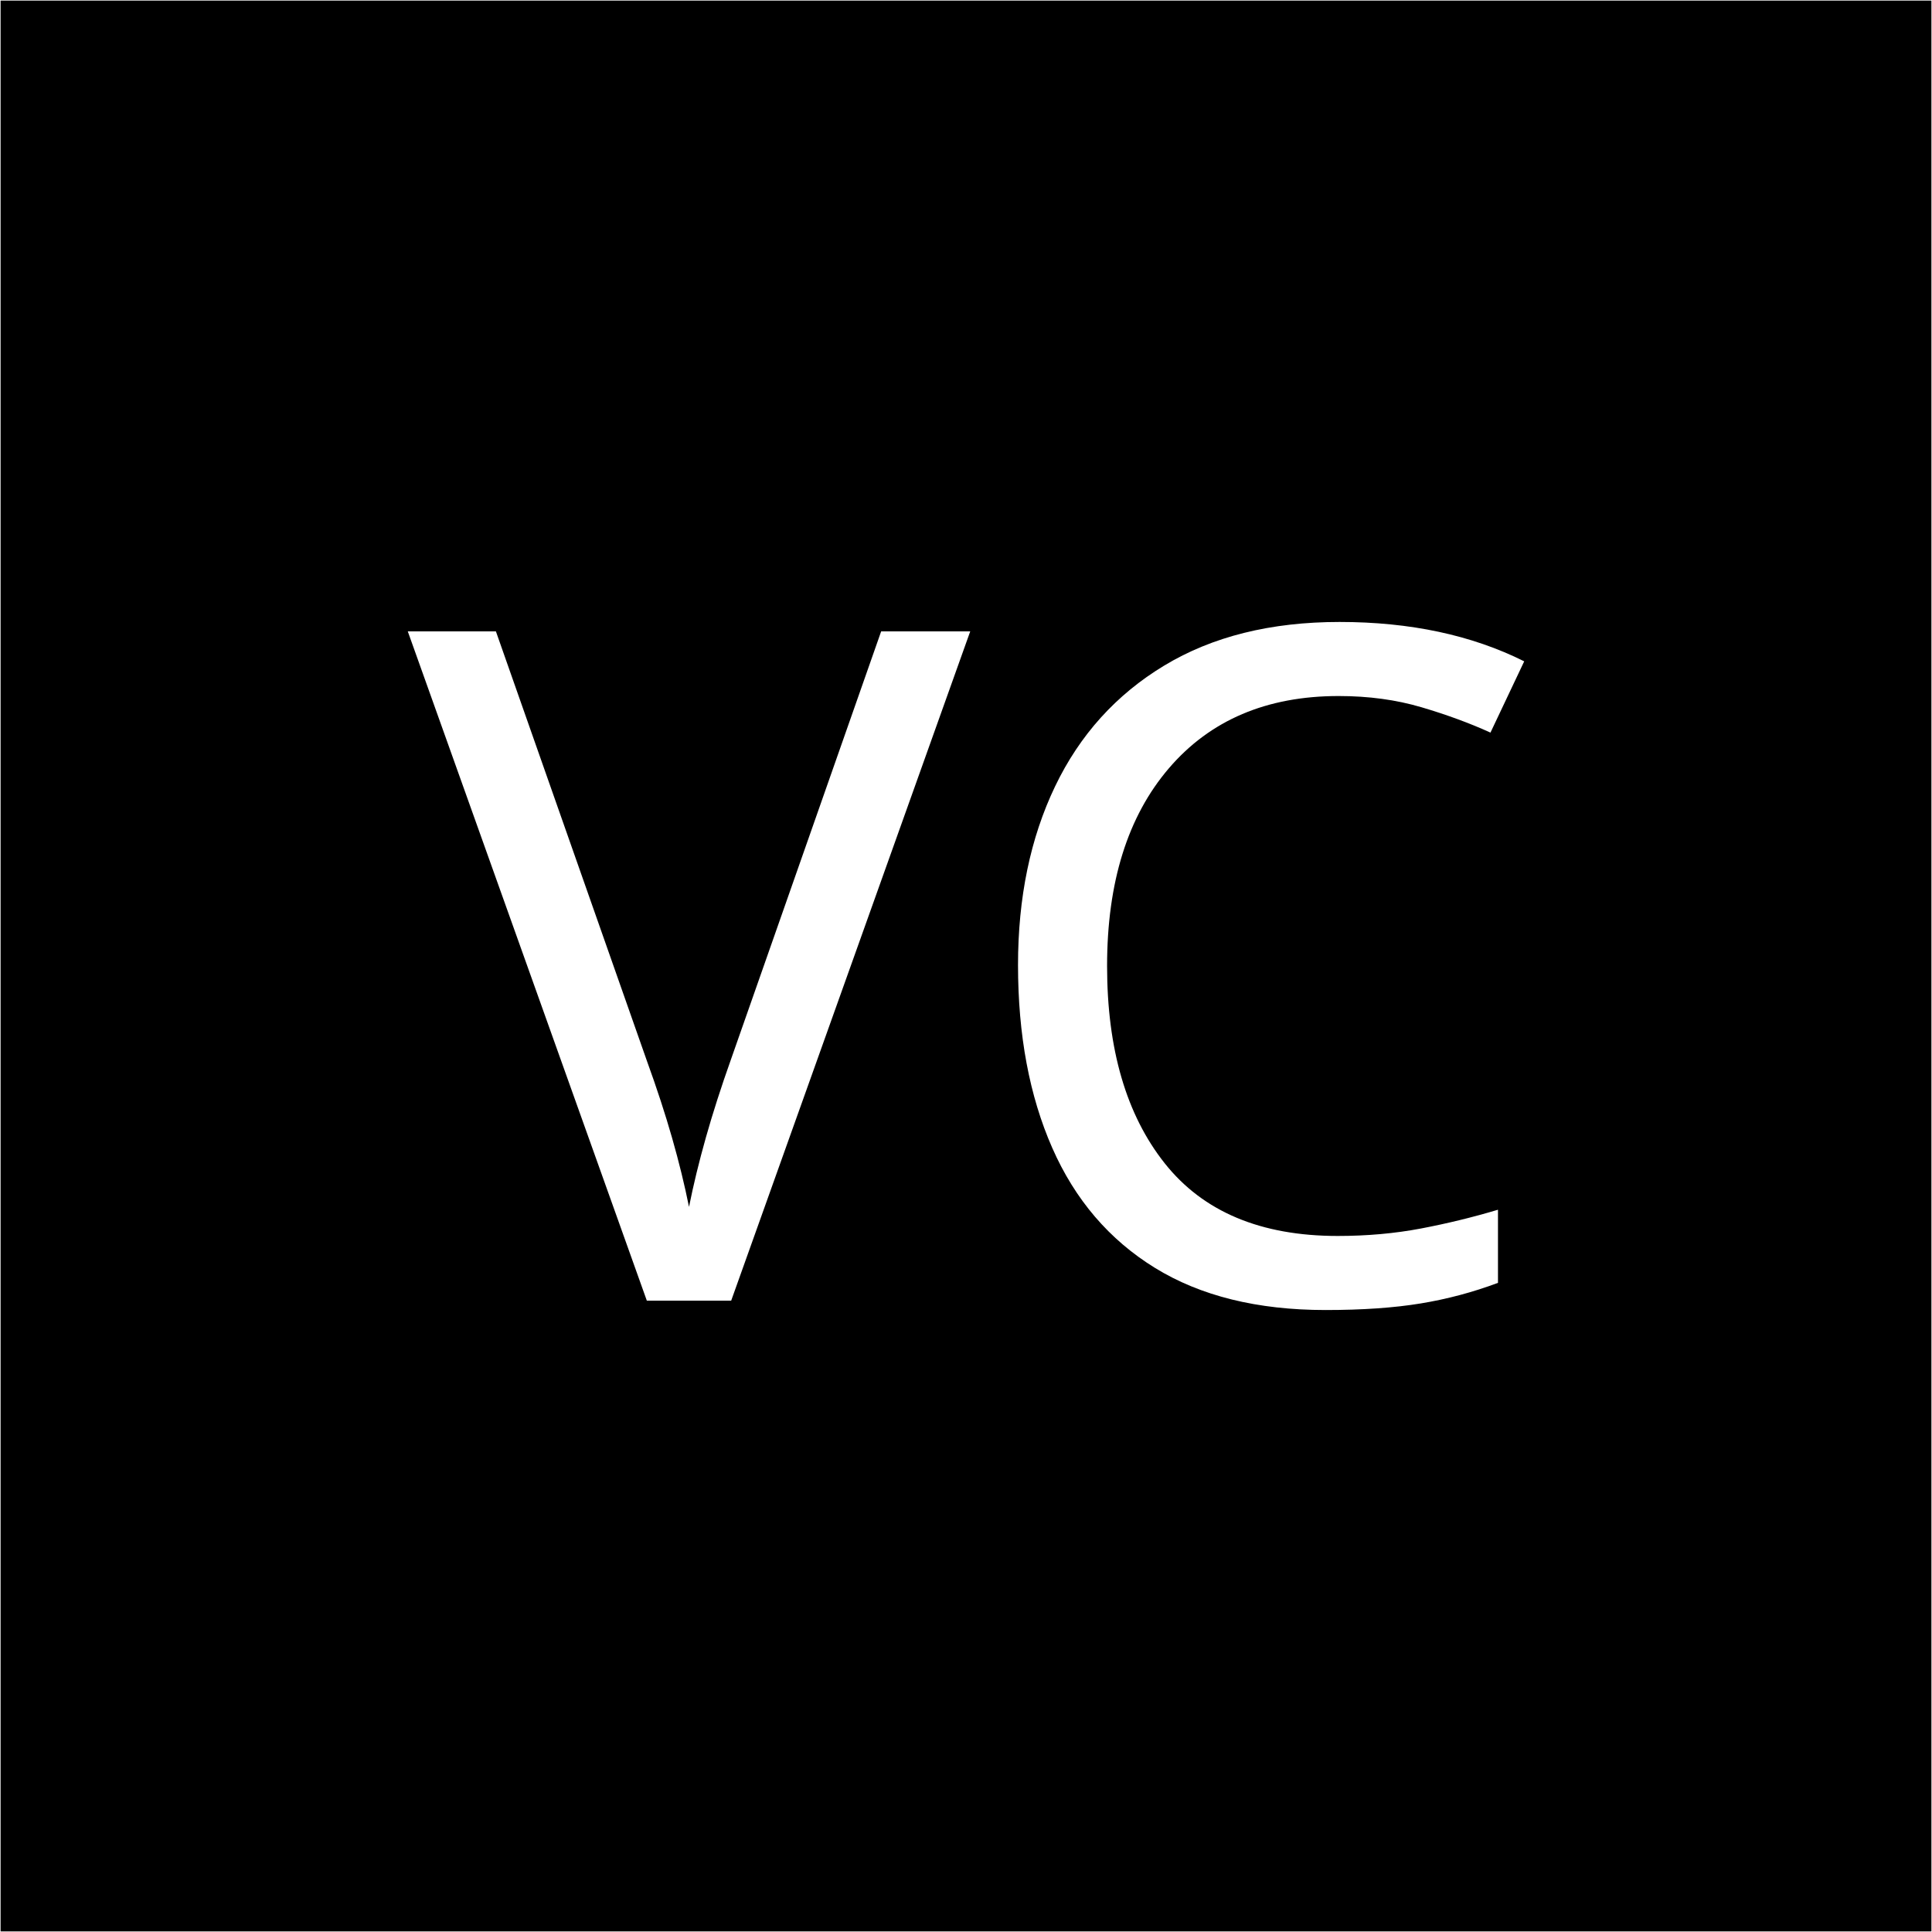
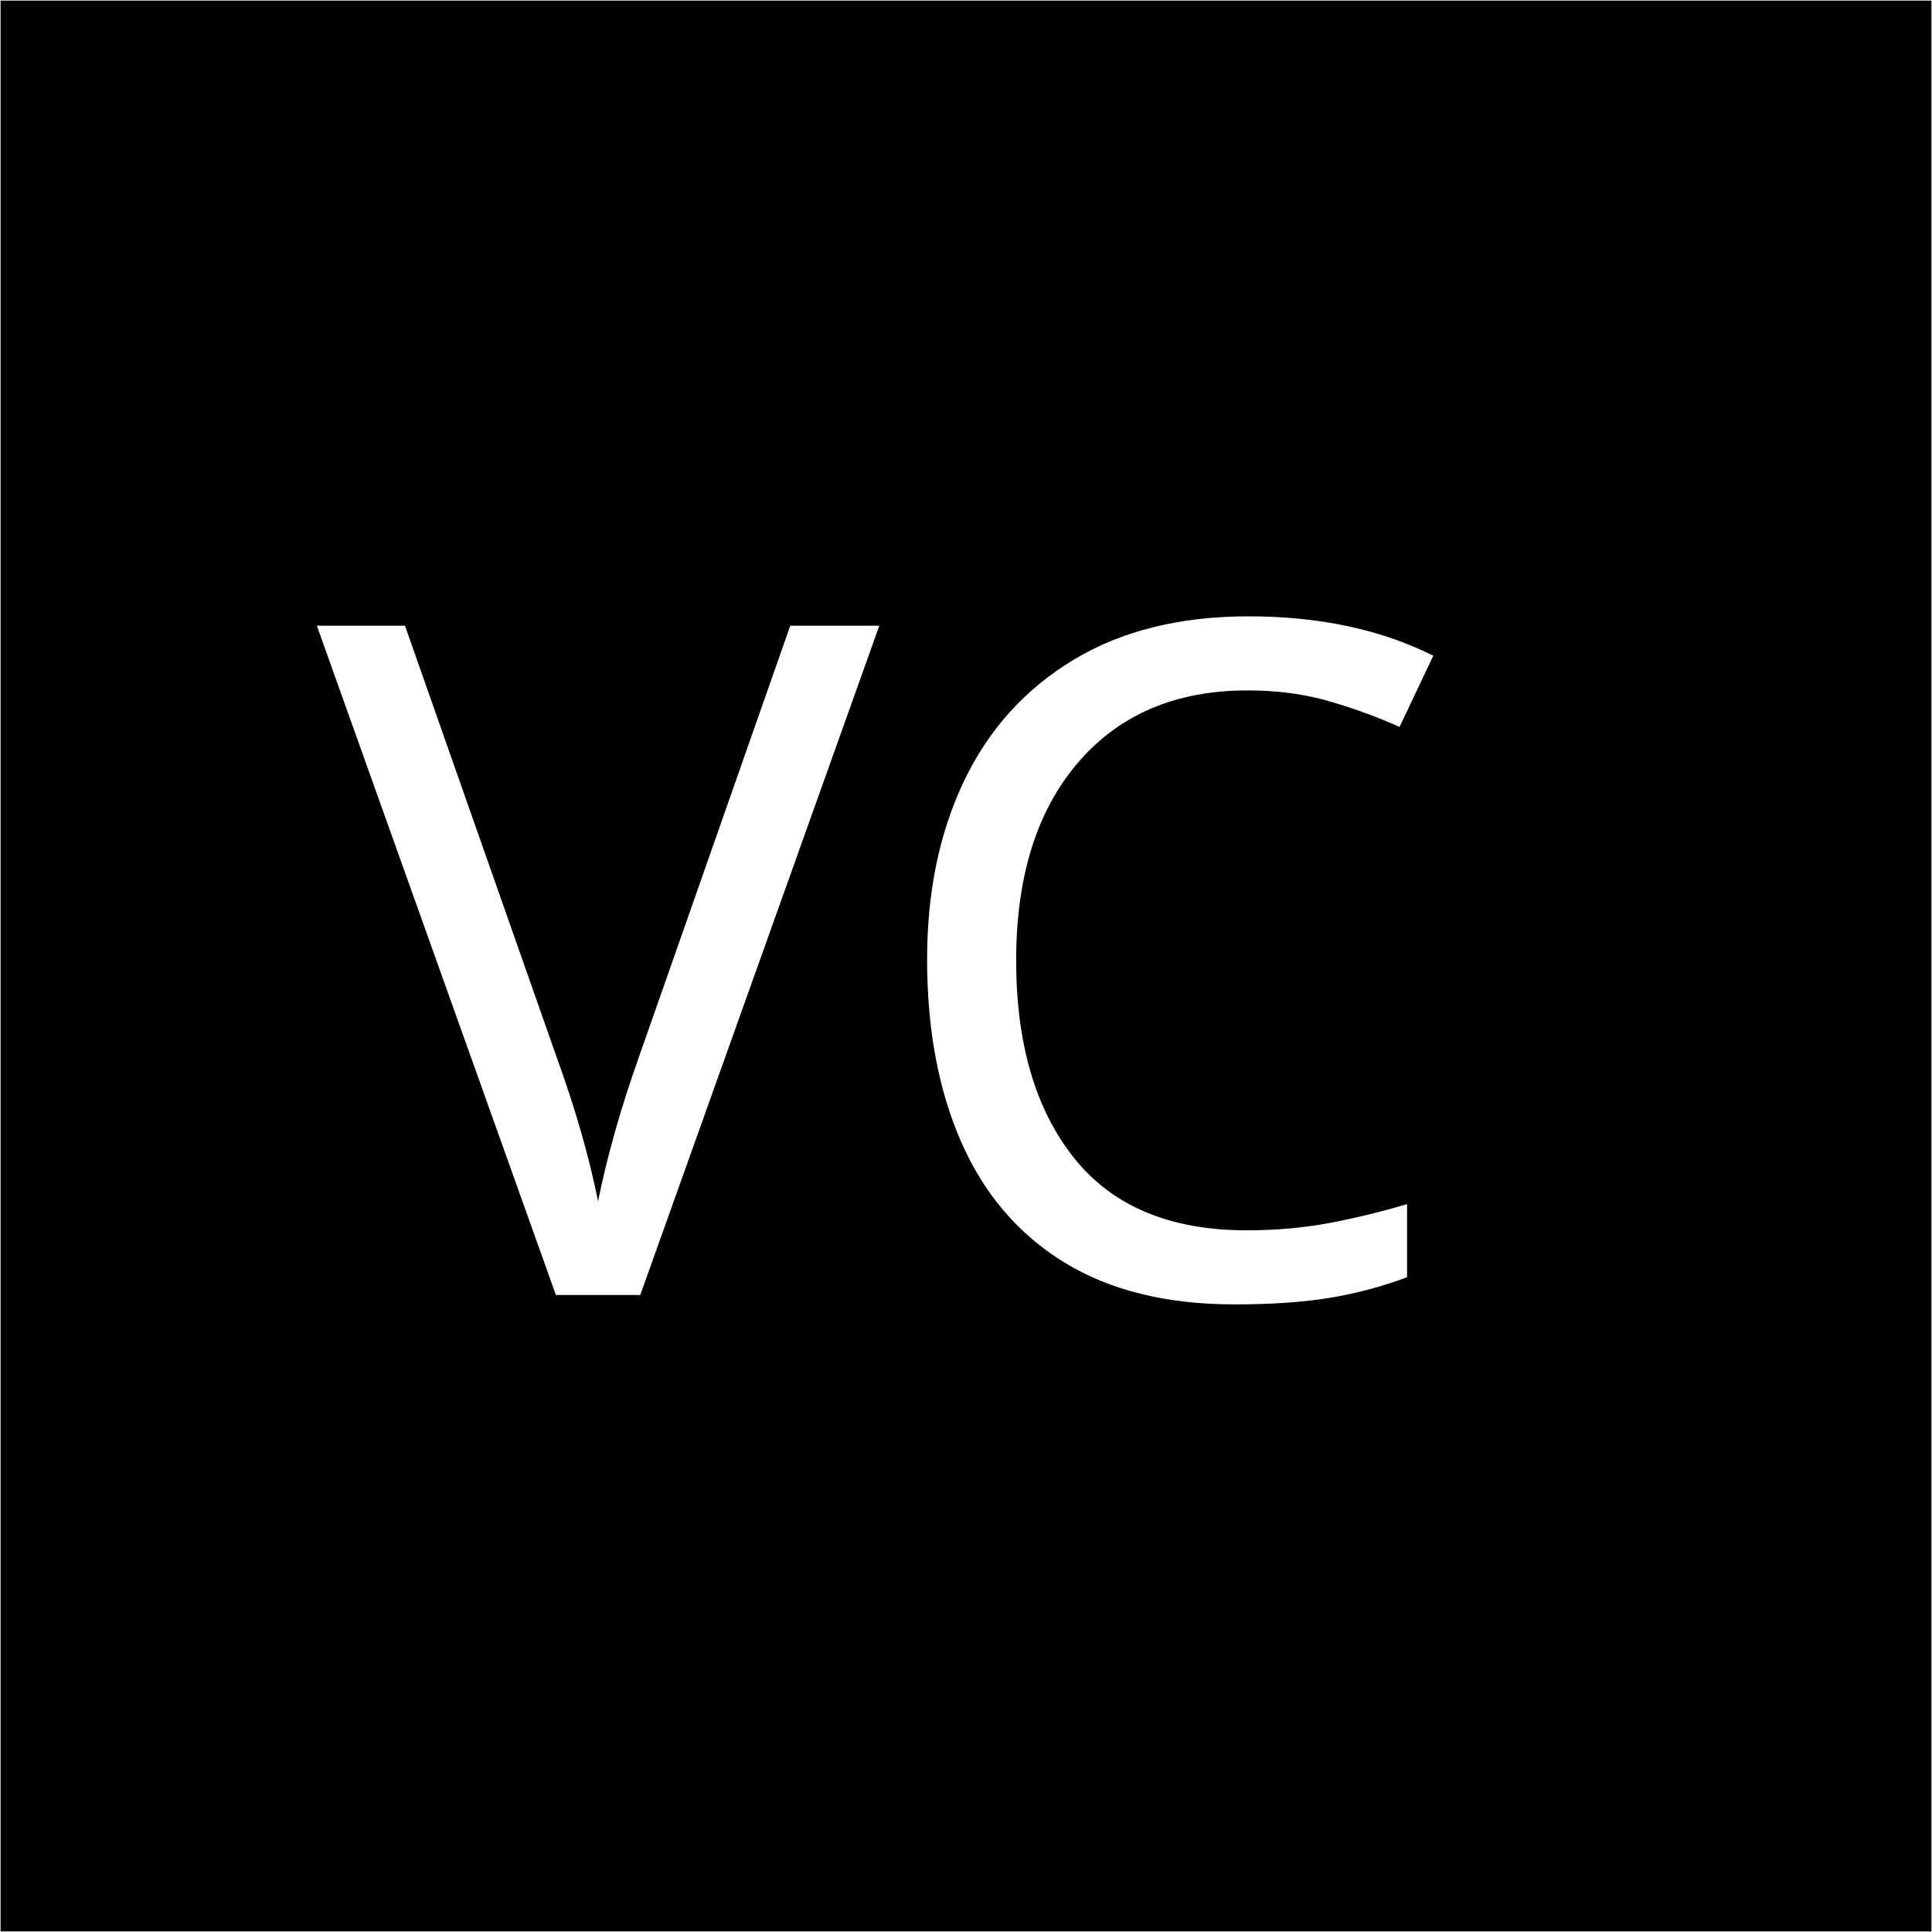
<svg xmlns="http://www.w3.org/2000/svg" width="1024.264mm" height="1024.264mm" viewBox="0 0 1024.264 1024.264" version="1.1" id="svg5">
  <defs id="defs2" />
  <g id="layer1" transform="translate(-108.2693,-75.34922)">
    <rect style="fill:#000000;stroke:#ffffff;stroke-width:0.265" id="rect3671" width="1024" height="1024" x="108.402" y="75.482" />
  </g>
  <g id="layer3">
-     <text xml:space="preserve" style="font-style:normal;font-variant:normal;font-weight:normal;font-stretch:normal;font-size:496.967px;line-height:1.25;font-family:sans-serif;-inkscape-font-specification:'sans-serif, Normal';font-variant-ligatures:normal;font-variant-caps:normal;font-variant-numeric:normal;font-variant-east-asian:normal;fill:#ffffff;fill-opacity:1;stroke:none;stroke-width:8.791" x="216.188" y="689.549" id="text3843">
-       <tspan style="font-style:normal;font-variant:normal;font-weight:normal;font-stretch:normal;font-size:496.967px;font-family:sans-serif;-inkscape-font-specification:'sans-serif, Normal';font-variant-ligatures:normal;font-variant-caps:normal;font-variant-numeric:normal;font-variant-east-asian:normal;fill:#ffffff;stroke-width:8.791" x="216.188" y="689.549" id="tspan3845">VC</tspan>
+     <text xml:space="preserve" style="font-style:normal;font-variant:normal;font-weight:normal;font-stretch:normal;font-size:496.967px;line-height:1.25;font-family:Literata;-inkscape-font-specification:'Literata, Normal';font-variant-ligatures:normal;font-variant-caps:normal;font-variant-numeric:normal;font-variant-east-asian:normal;fill:#ffffff;fill-opacity:1;stroke:none;stroke-width:8.791" x="167.983" y="686.568" id="text3843">
+       <tspan style="font-style:normal;font-variant:normal;font-weight:normal;font-stretch:normal;font-size:496.967px;font-family:Literata;-inkscape-font-specification:'Literata, Normal';font-variant-ligatures:normal;font-variant-caps:normal;font-variant-numeric:normal;font-variant-east-asian:normal;fill:#ffffff;stroke-width:8.791" x="167.983" y="686.568" id="tspan3845">VC</tspan>
    </text>
  </g>
</svg>
